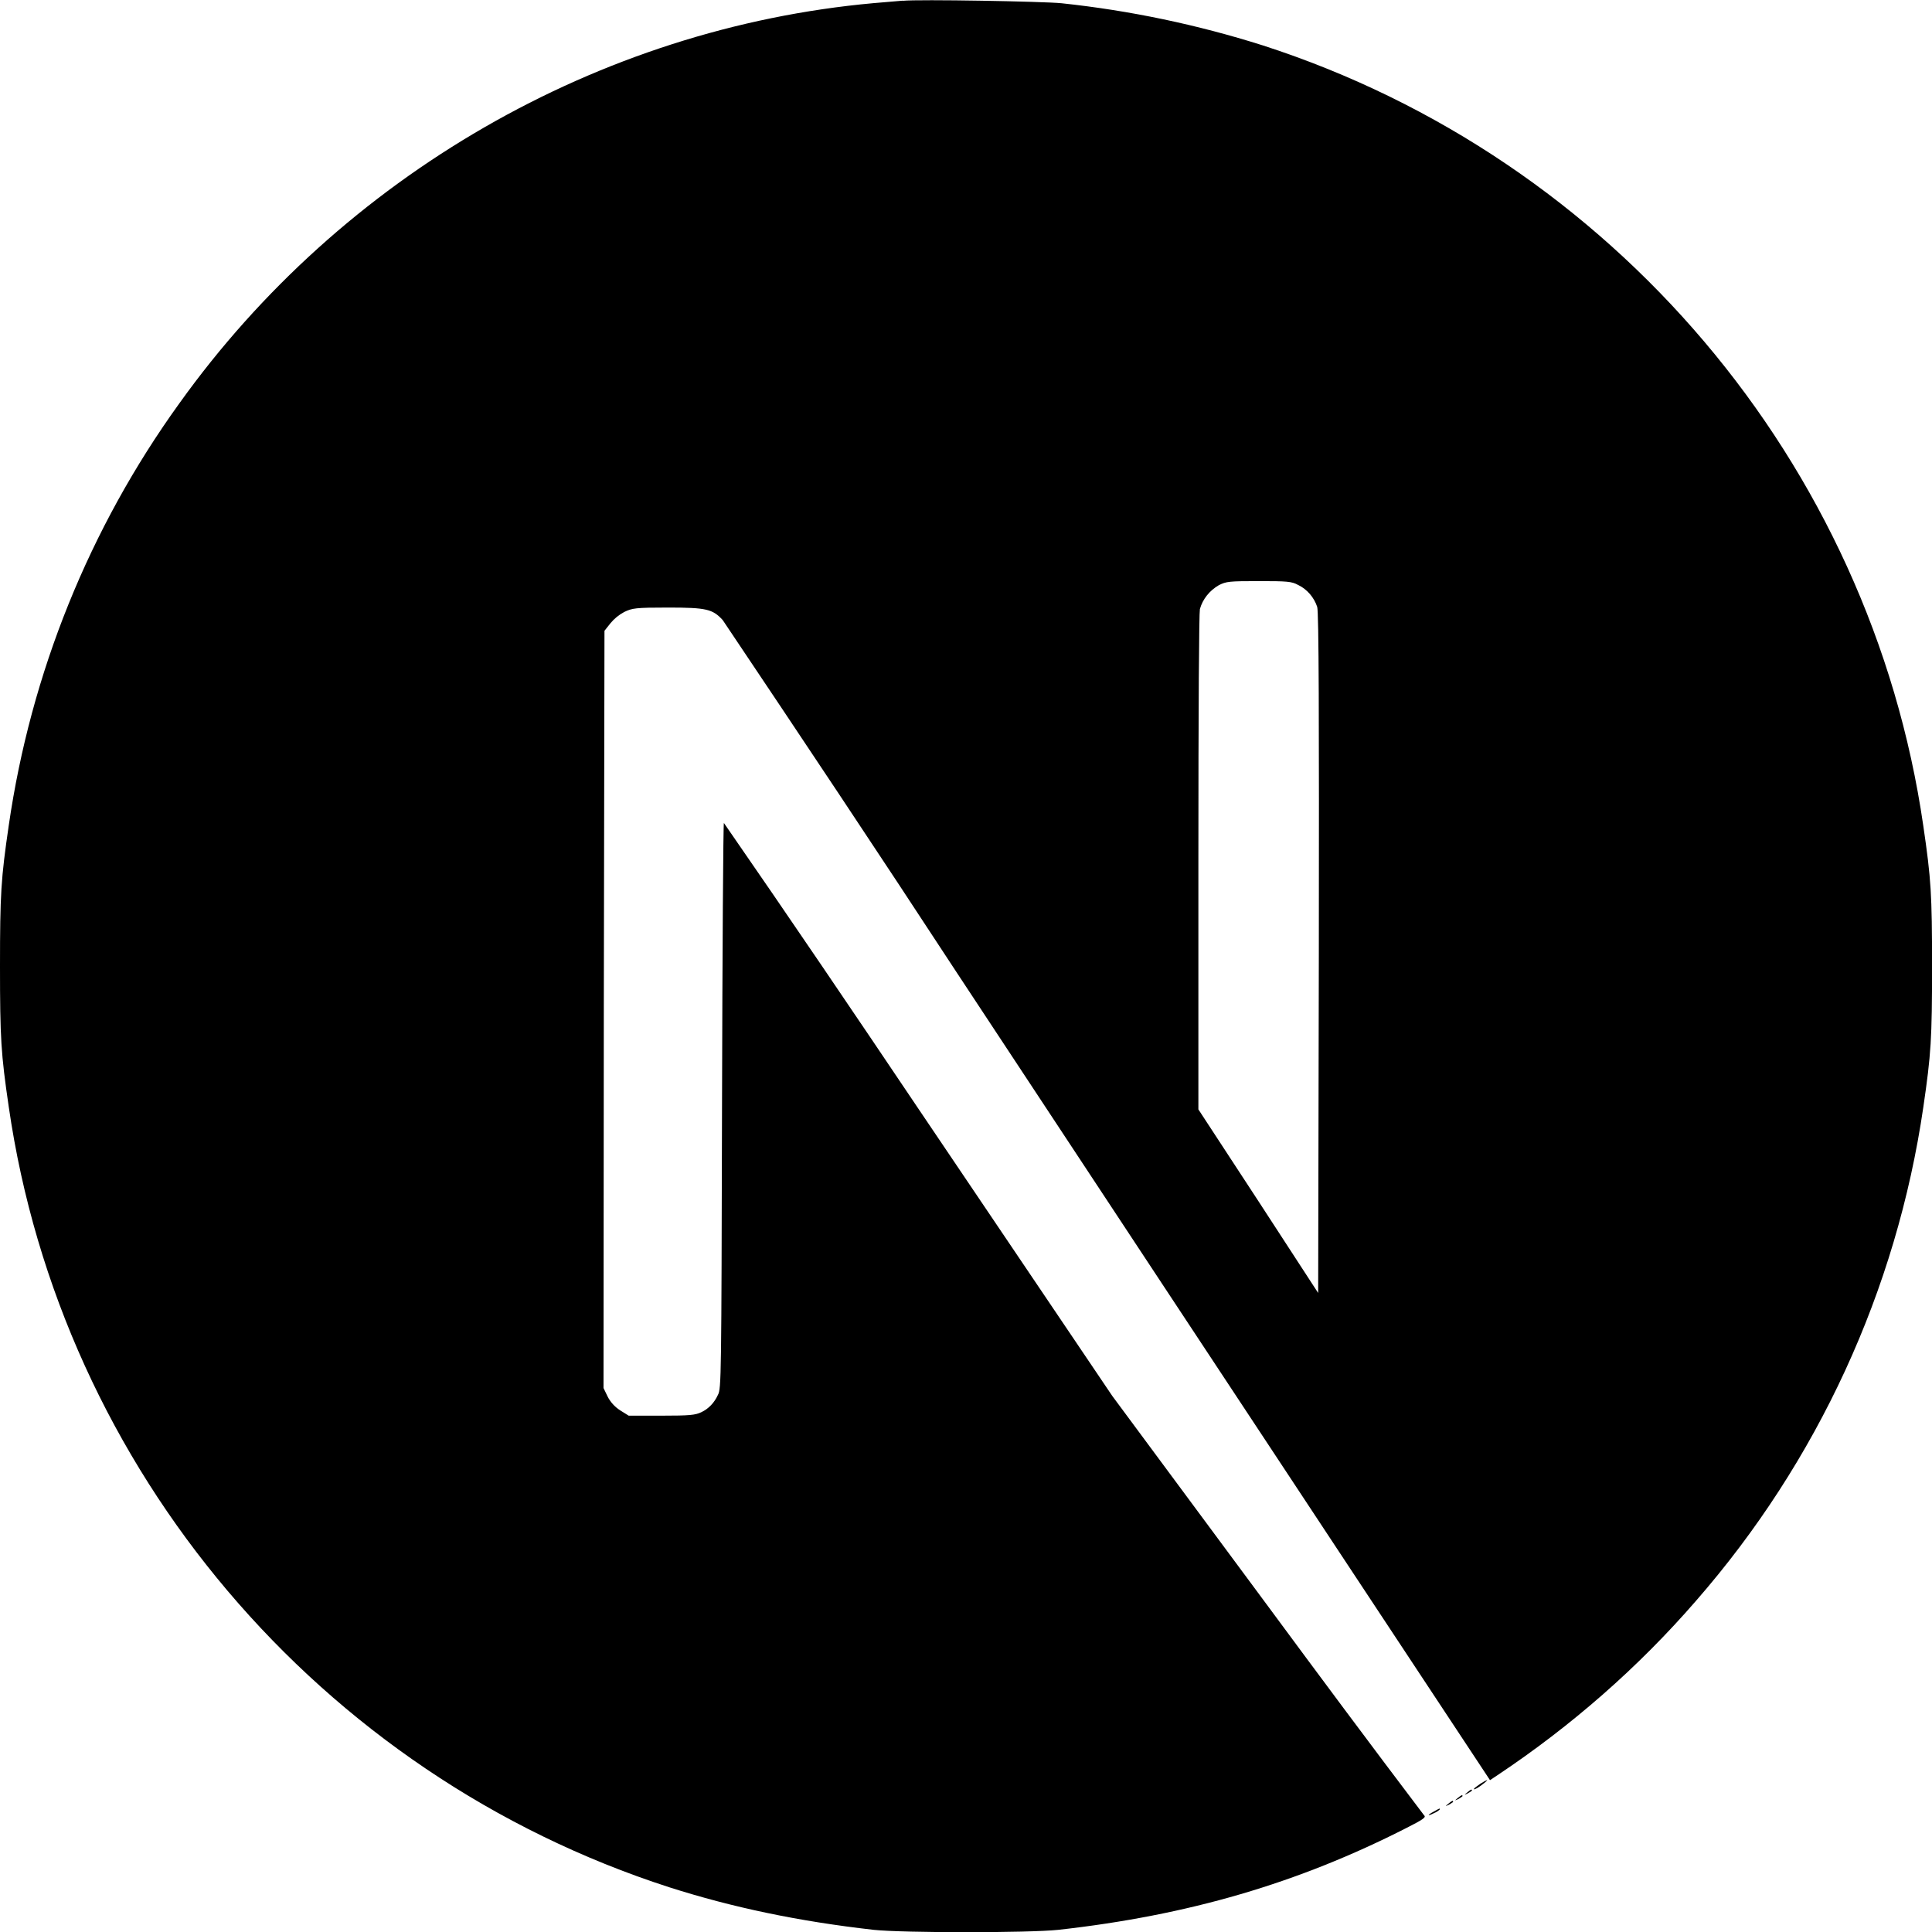
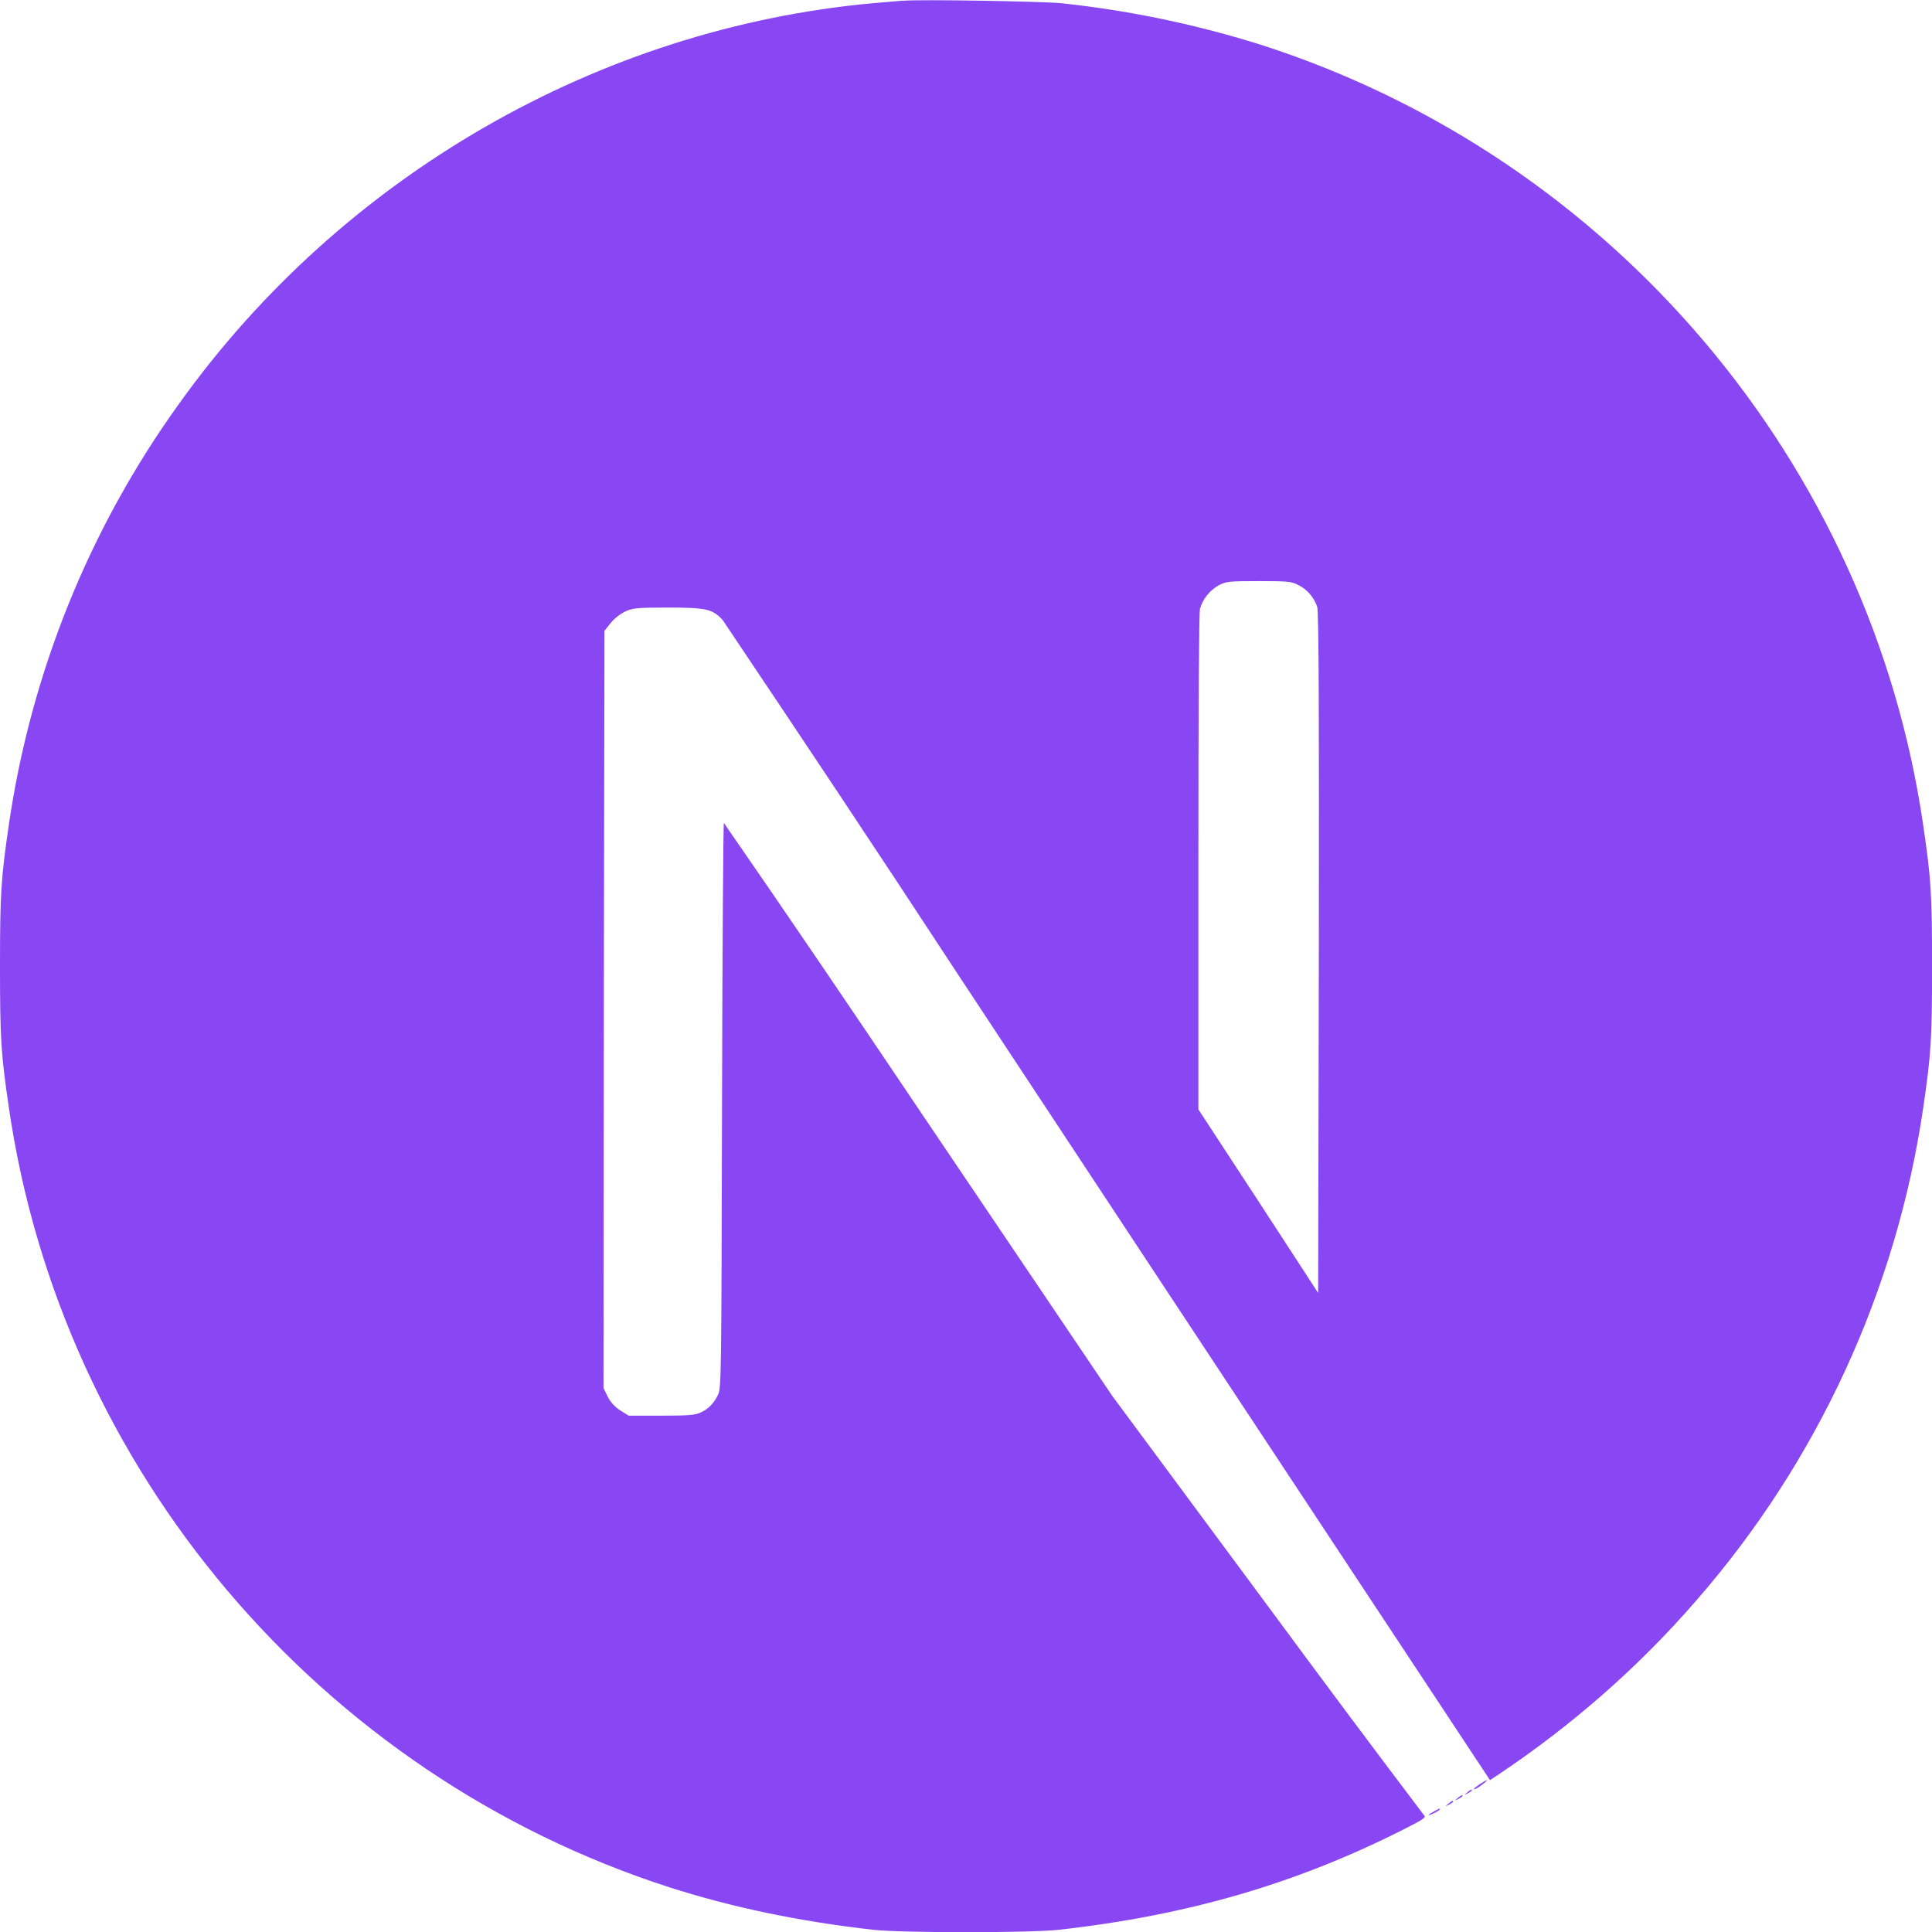
- <svg xmlns="http://www.w3.org/2000/svg" fill="#000000" width="800px" height="800px" viewBox="0 0 32 32">
-   <path d="M23.749 30.005c-0.119 0.063-0.109 0.083 0.005 0.025 0.037-0.015 0.068-0.036 0.095-0.061 0-0.021 0-0.021-0.1 0.036zM23.989 29.875c-0.057 0.047-0.057 0.047 0.011 0.016 0.036-0.021 0.068-0.041 0.068-0.047 0-0.027-0.016-0.021-0.079 0.031zM24.145 29.781c-0.057 0.047-0.057 0.047 0.011 0.016 0.037-0.021 0.068-0.043 0.068-0.048 0-0.025-0.016-0.020-0.079 0.032zM24.303 29.688c-0.057 0.047-0.057 0.047 0.009 0.015 0.037-0.020 0.068-0.041 0.068-0.047 0-0.025-0.016-0.020-0.077 0.032zM24.516 29.547c-0.109 0.073-0.147 0.12-0.047 0.068 0.067-0.041 0.181-0.131 0.161-0.131-0.043 0.016-0.079 0.043-0.115 0.063zM14.953 0.011c-0.073 0.005-0.292 0.025-0.484 0.041-4.548 0.412-8.803 2.86-11.5 6.631-1.491 2.067-2.459 4.468-2.824 6.989-0.129 0.88-0.145 1.14-0.145 2.333 0 1.192 0.016 1.448 0.145 2.328 0.871 6.011 5.147 11.057 10.943 12.927 1.043 0.333 2.136 0.563 3.381 0.704 0.484 0.052 2.577 0.052 3.061 0 2.152-0.24 3.969-0.771 5.767-1.688 0.276-0.14 0.328-0.177 0.291-0.208-0.88-1.161-1.744-2.323-2.609-3.495l-2.557-3.453-3.203-4.745c-1.068-1.588-2.14-3.172-3.229-4.744-0.011 0-0.025 2.109-0.031 4.681-0.011 4.505-0.011 4.688-0.068 4.792-0.057 0.125-0.151 0.229-0.276 0.287-0.099 0.047-0.188 0.057-0.661 0.057h-0.541l-0.141-0.088c-0.088-0.057-0.161-0.136-0.208-0.229l-0.068-0.141 0.005-6.271 0.011-6.271 0.099-0.125c0.063-0.077 0.141-0.14 0.229-0.187 0.131-0.063 0.183-0.073 0.724-0.073 0.635 0 0.74 0.025 0.907 0.208 1.296 1.932 2.588 3.869 3.859 5.812 2.079 3.152 4.917 7.453 6.312 9.563l2.537 3.839 0.125-0.083c1.219-0.813 2.328-1.781 3.285-2.885 2.016-2.308 3.324-5.147 3.767-8.177 0.129-0.88 0.145-1.141 0.145-2.333 0-1.193-0.016-1.448-0.145-2.328-0.871-6.011-5.147-11.057-10.943-12.928-1.084-0.343-2.199-0.577-3.328-0.697-0.303-0.031-2.371-0.068-2.631-0.041zM21.5 9.688c0.151 0.072 0.265 0.208 0.317 0.364 0.027 0.084 0.032 1.823 0.027 5.74l-0.011 5.624-0.989-1.52-0.995-1.521v-4.083c0-2.647 0.011-4.131 0.025-4.204 0.047-0.167 0.161-0.307 0.313-0.395 0.124-0.063 0.172-0.068 0.667-0.068 0.463 0 0.541 0.005 0.645 0.063z" />
+ <svg xmlns="http://www.w3.org/2000/svg" fill="#8947f3" width="800px" height="800px" viewBox="0 0 32 32">
+   <path d="M23.749 30.005c-0.119 0.063-0.109 0.083 0.005 0.025 0.037-0.015 0.068-0.036 0.095-0.061 0-0.021 0-0.021-0.1 0.036zM23.989 29.875c-0.057 0.047-0.057 0.047 0.011 0.016 0.036-0.021 0.068-0.041 0.068-0.047 0-0.027-0.016-0.021-0.079 0.031zM24.145 29.781c-0.057 0.047-0.057 0.047 0.011 0.016 0.037-0.021 0.068-0.043 0.068-0.048 0-0.025-0.016-0.020-0.079 0.032zM24.303 29.688c-0.057 0.047-0.057 0.047 0.009 0.015 0.037-0.020 0.068-0.041 0.068-0.047 0-0.025-0.016-0.020-0.077 0.032zM24.516 29.547c-0.109 0.073-0.147 0.12-0.047 0.068 0.067-0.041 0.181-0.131 0.161-0.131-0.043 0.016-0.079 0.043-0.115 0.063zM14.953 0.011c-0.073 0.005-0.292 0.025-0.484 0.041-4.548 0.412-8.803 2.86-11.5 6.631-1.491 2.067-2.459 4.468-2.824 6.989-0.129 0.88-0.145 1.14-0.145 2.333 0 1.192 0.016 1.448 0.145 2.328 0.871 6.011 5.147 11.057 10.943 12.927 1.043 0.333 2.136 0.563 3.381 0.704 0.484 0.052 2.577 0.052 3.061 0 2.152-0.24 3.969-0.771 5.767-1.688 0.276-0.14 0.328-0.177 0.291-0.208-0.88-1.161-1.744-2.323-2.609-3.495l-2.557-3.453-3.203-4.745c-1.068-1.588-2.14-3.172-3.229-4.744-0.011 0-0.025 2.109-0.031 4.681-0.011 4.505-0.011 4.688-0.068 4.792-0.057 0.125-0.151 0.229-0.276 0.287-0.099 0.047-0.188 0.057-0.661 0.057h-0.541l-0.141-0.088c-0.088-0.057-0.161-0.136-0.208-0.229l-0.068-0.141 0.005-6.271 0.011-6.271 0.099-0.125c0.063-0.077 0.141-0.14 0.229-0.187 0.131-0.063 0.183-0.073 0.724-0.073 0.635 0 0.74 0.025 0.907 0.208 1.296 1.932 2.588 3.869 3.859 5.812 2.079 3.152 4.917 7.453 6.312 9.563l2.537 3.839 0.125-0.083c1.219-0.813 2.328-1.781 3.285-2.885 2.016-2.308 3.324-5.147 3.767-8.177 0.129-0.88 0.145-1.141 0.145-2.333 0-1.193-0.016-1.448-0.145-2.328-0.871-6.011-5.147-11.057-10.943-12.928-1.084-0.343-2.199-0.577-3.328-0.697-0.303-0.031-2.371-0.068-2.631-0.041zM21.5 9.688c0.151 0.072 0.265 0.208 0.317 0.364 0.027 0.084 0.032 1.823 0.027 5.74l-0.011 5.624-0.989-1.52-0.995-1.521v-4.083c0-2.647 0.011-4.131 0.025-4.204 0.047-0.167 0.161-0.307 0.313-0.395 0.124-0.063 0.172-0.068 0.667-0.068 0.463 0 0.541 0.005 0.645 0.063z" fill="#8947f3" />
</svg>
